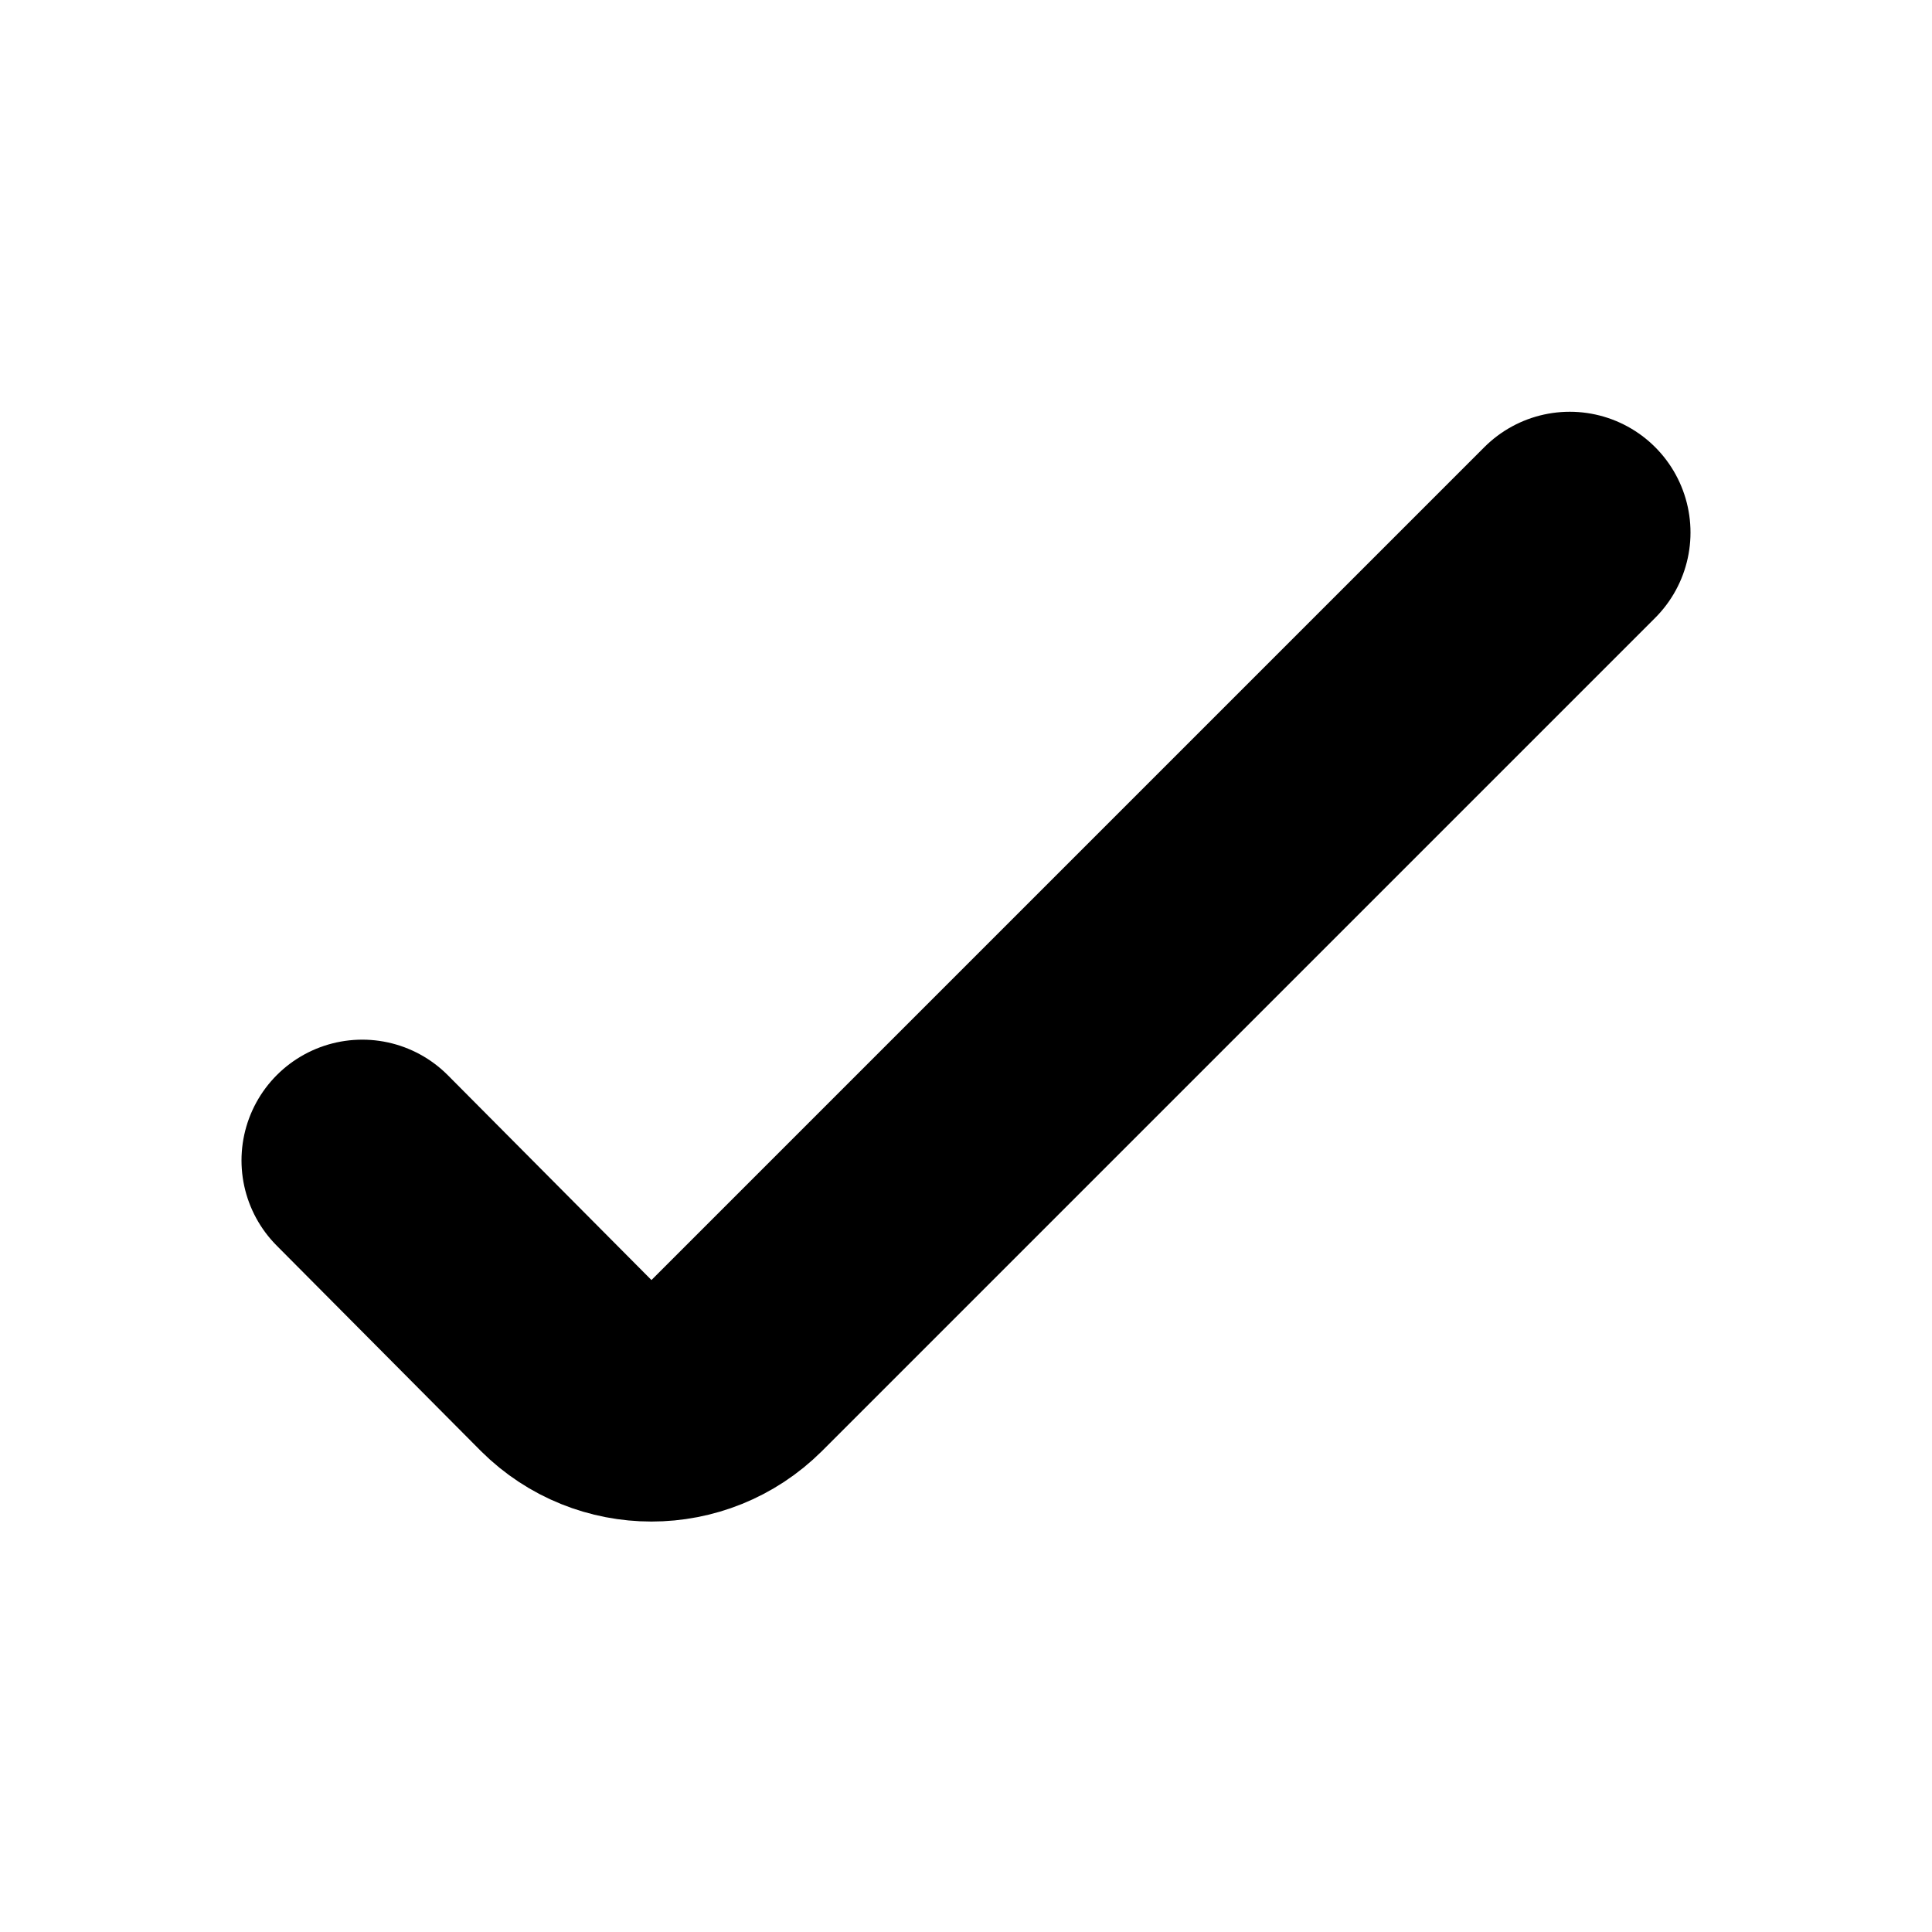
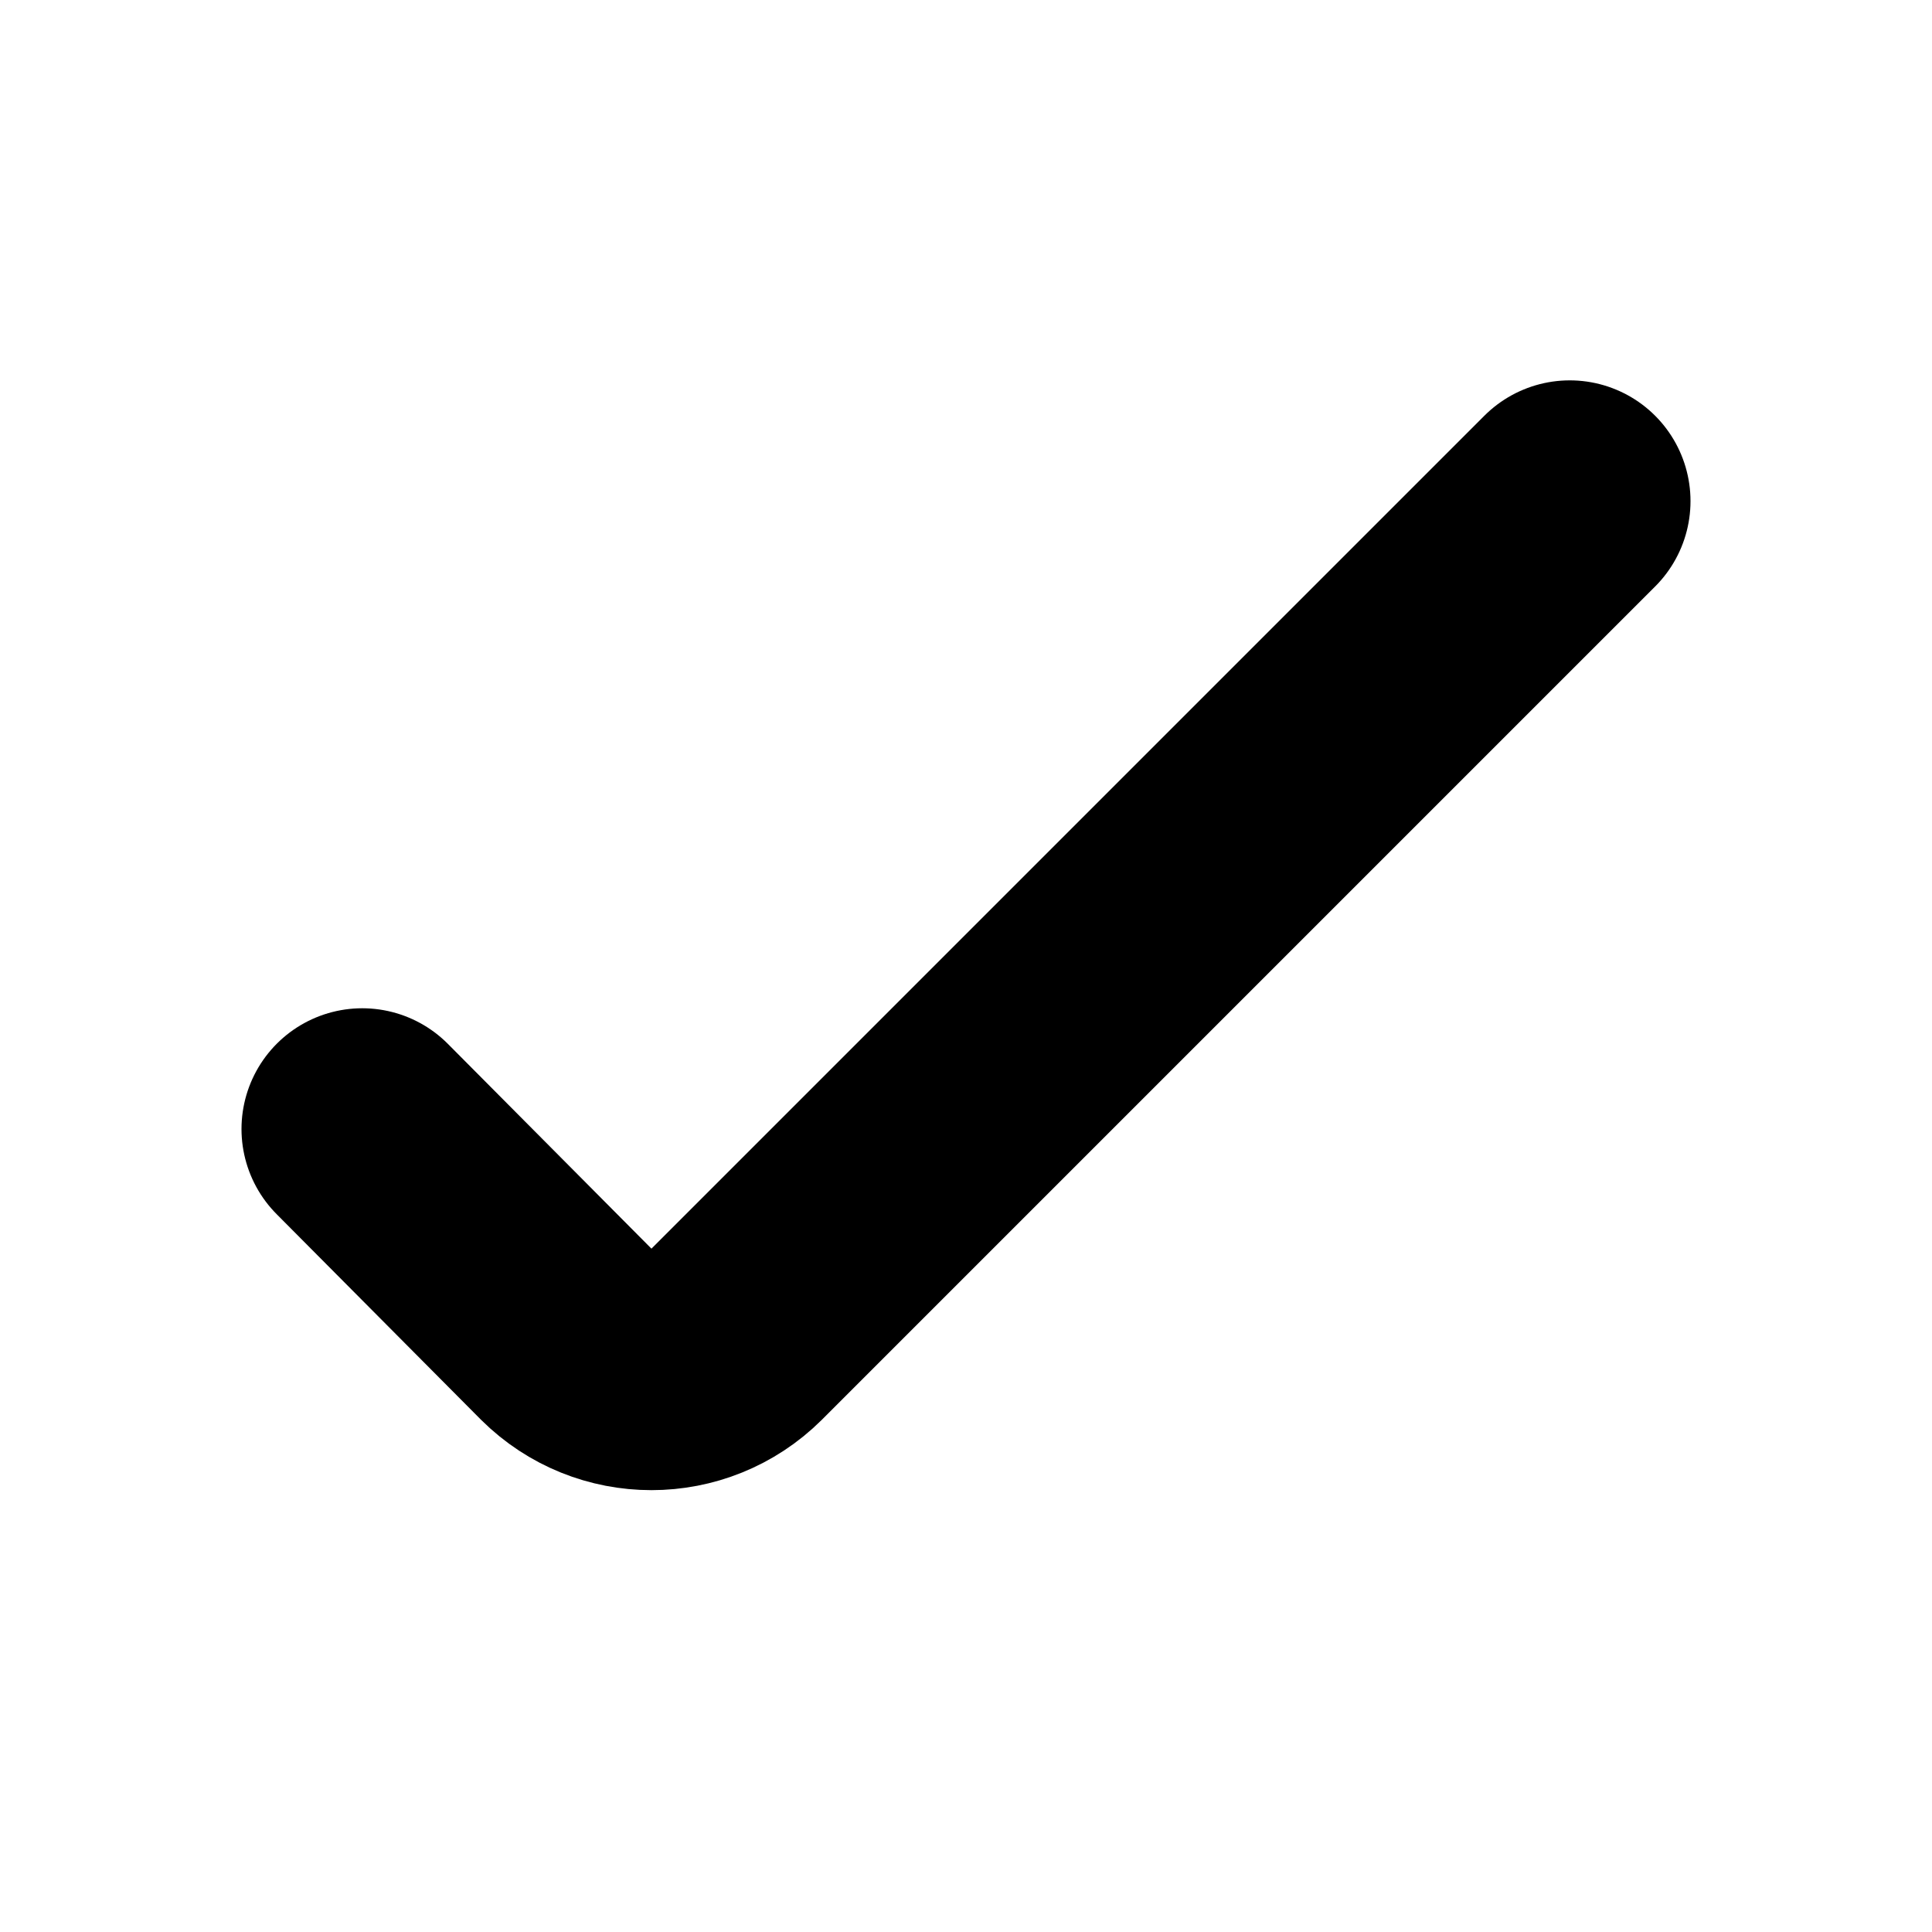
<svg xmlns="http://www.w3.org/2000/svg" viewBox="0 0 16 16" fill="none" stroke="currentColor" stroke-width="2" stroke-linecap="round" stroke-linejoin="round">
-   <path d="M3 9.61L4.69 11.31A1 1 0 0 0 6.1 11.31L13 4.41" />
+   <path d="M3 9.35L4.69 11.05A1 1 0 0 0 6.1 11.05L13 4.15" />
</svg>
